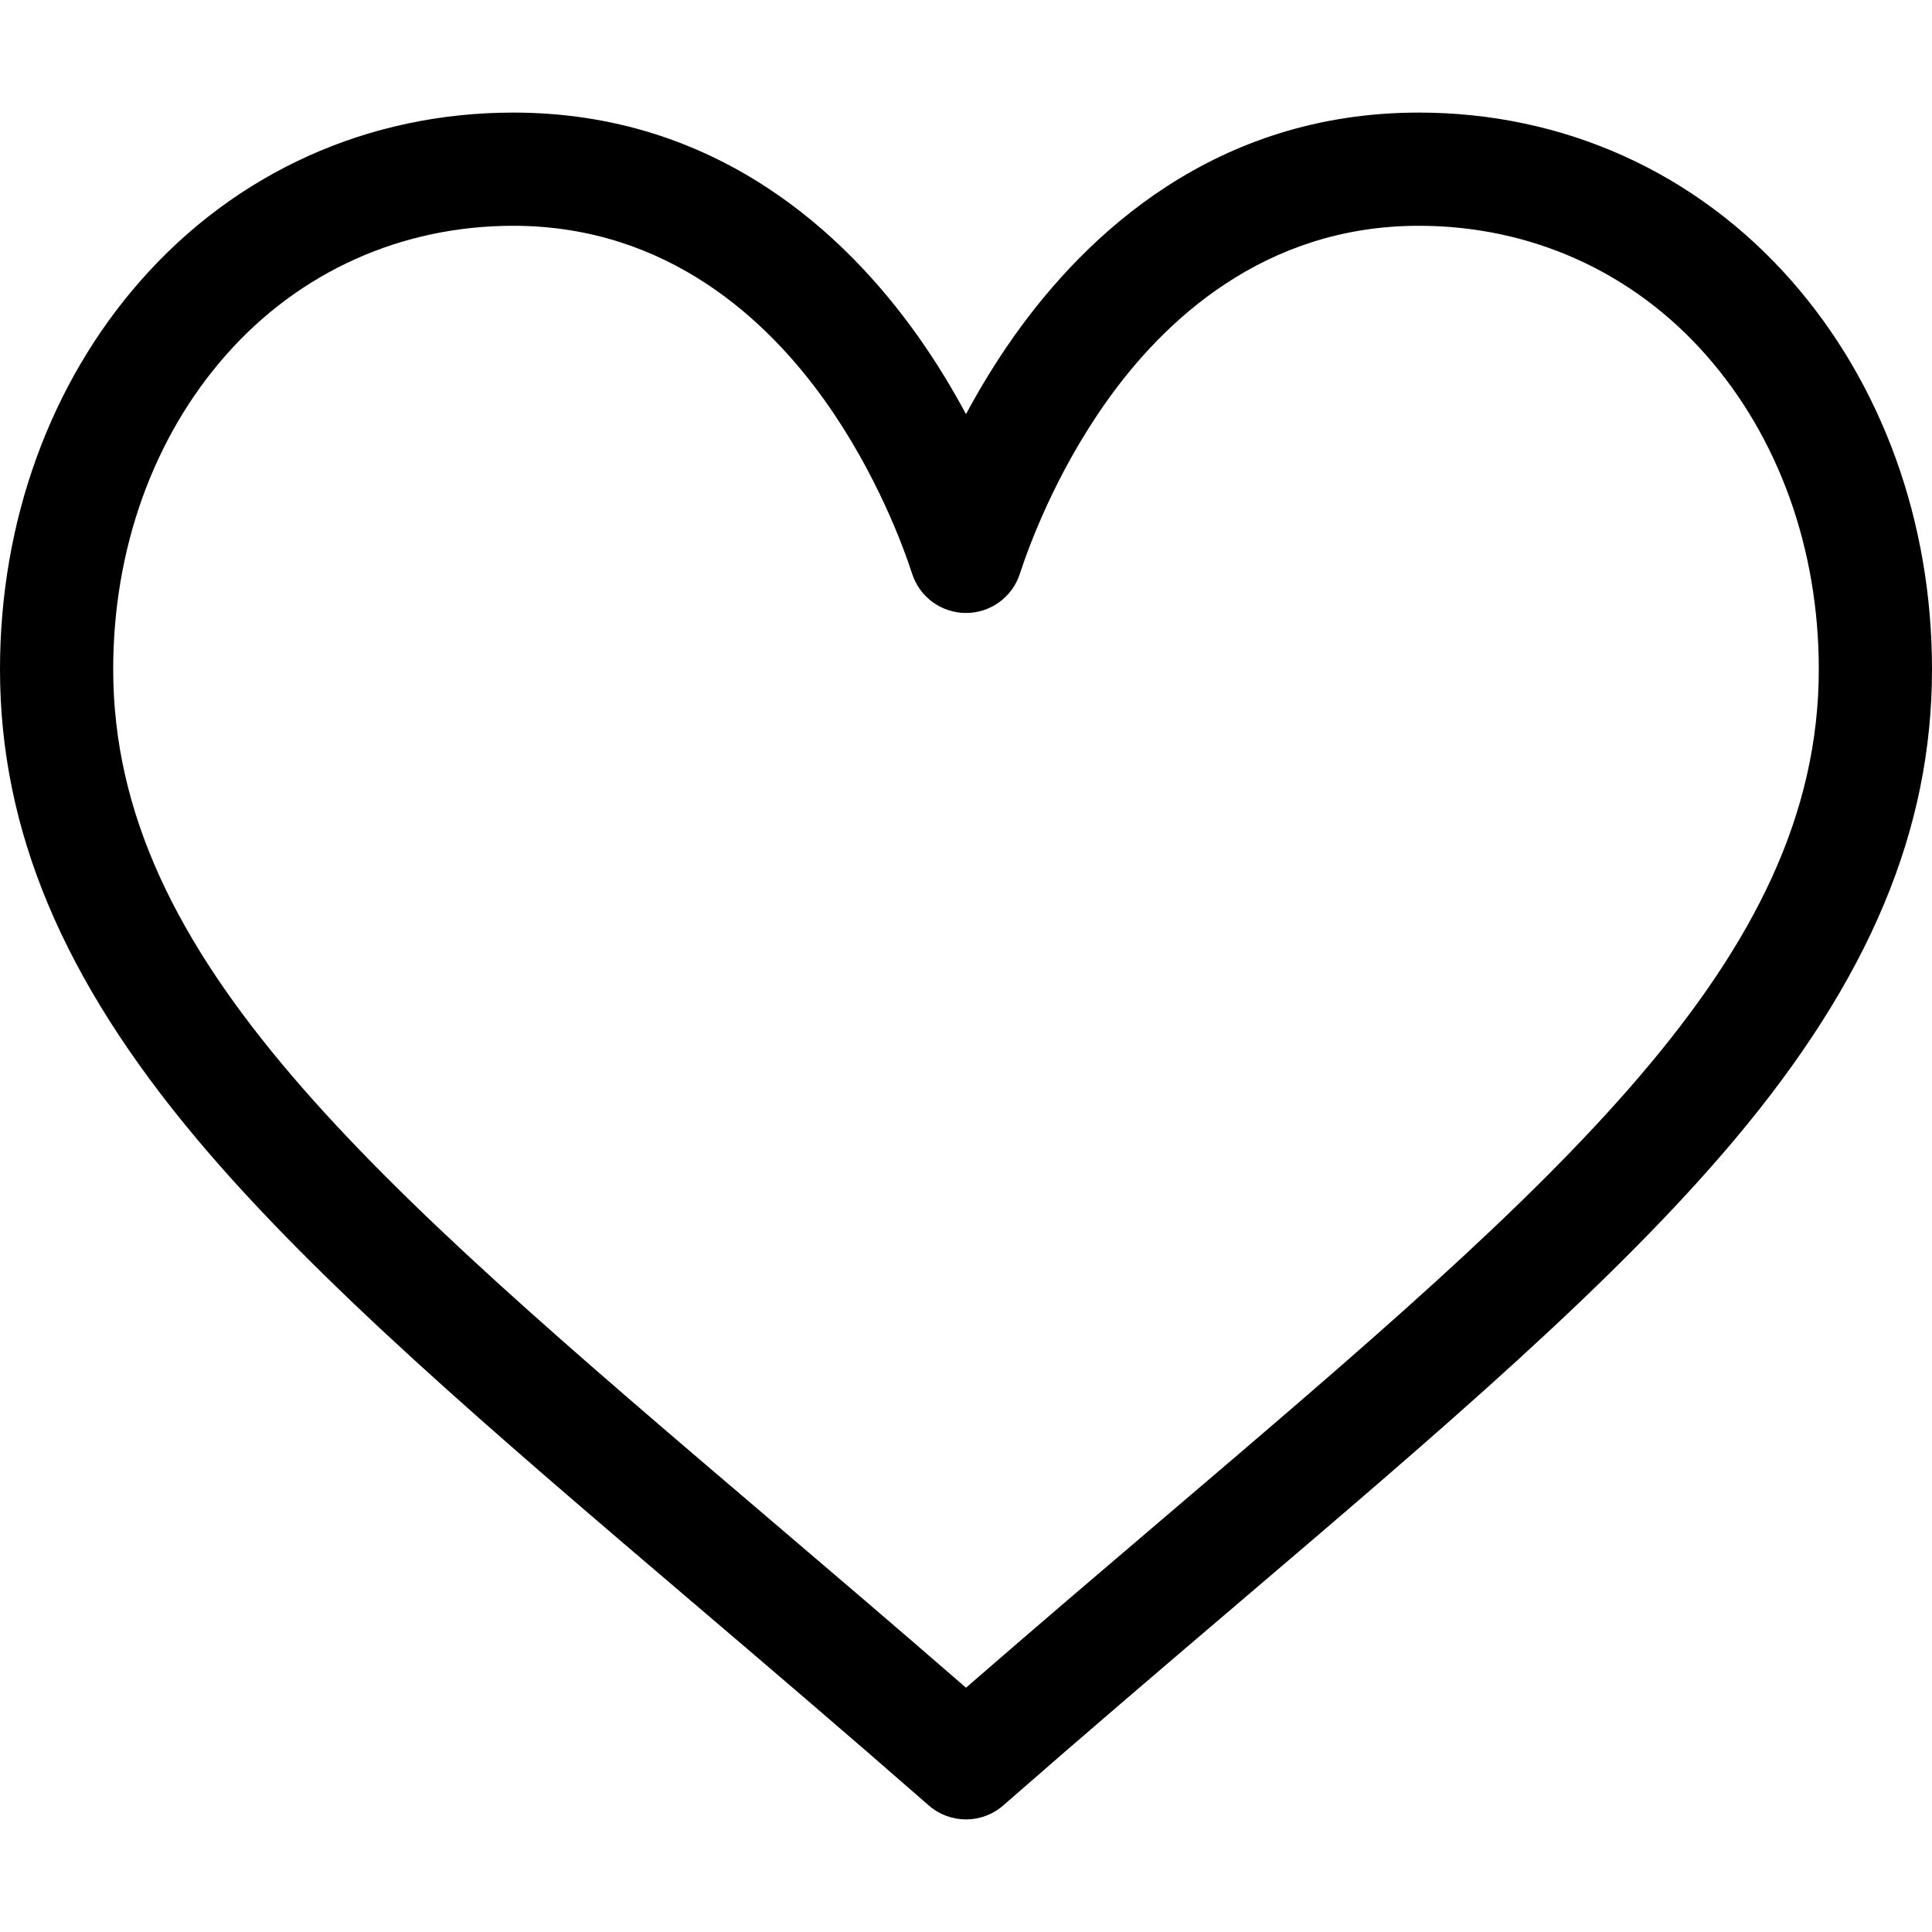
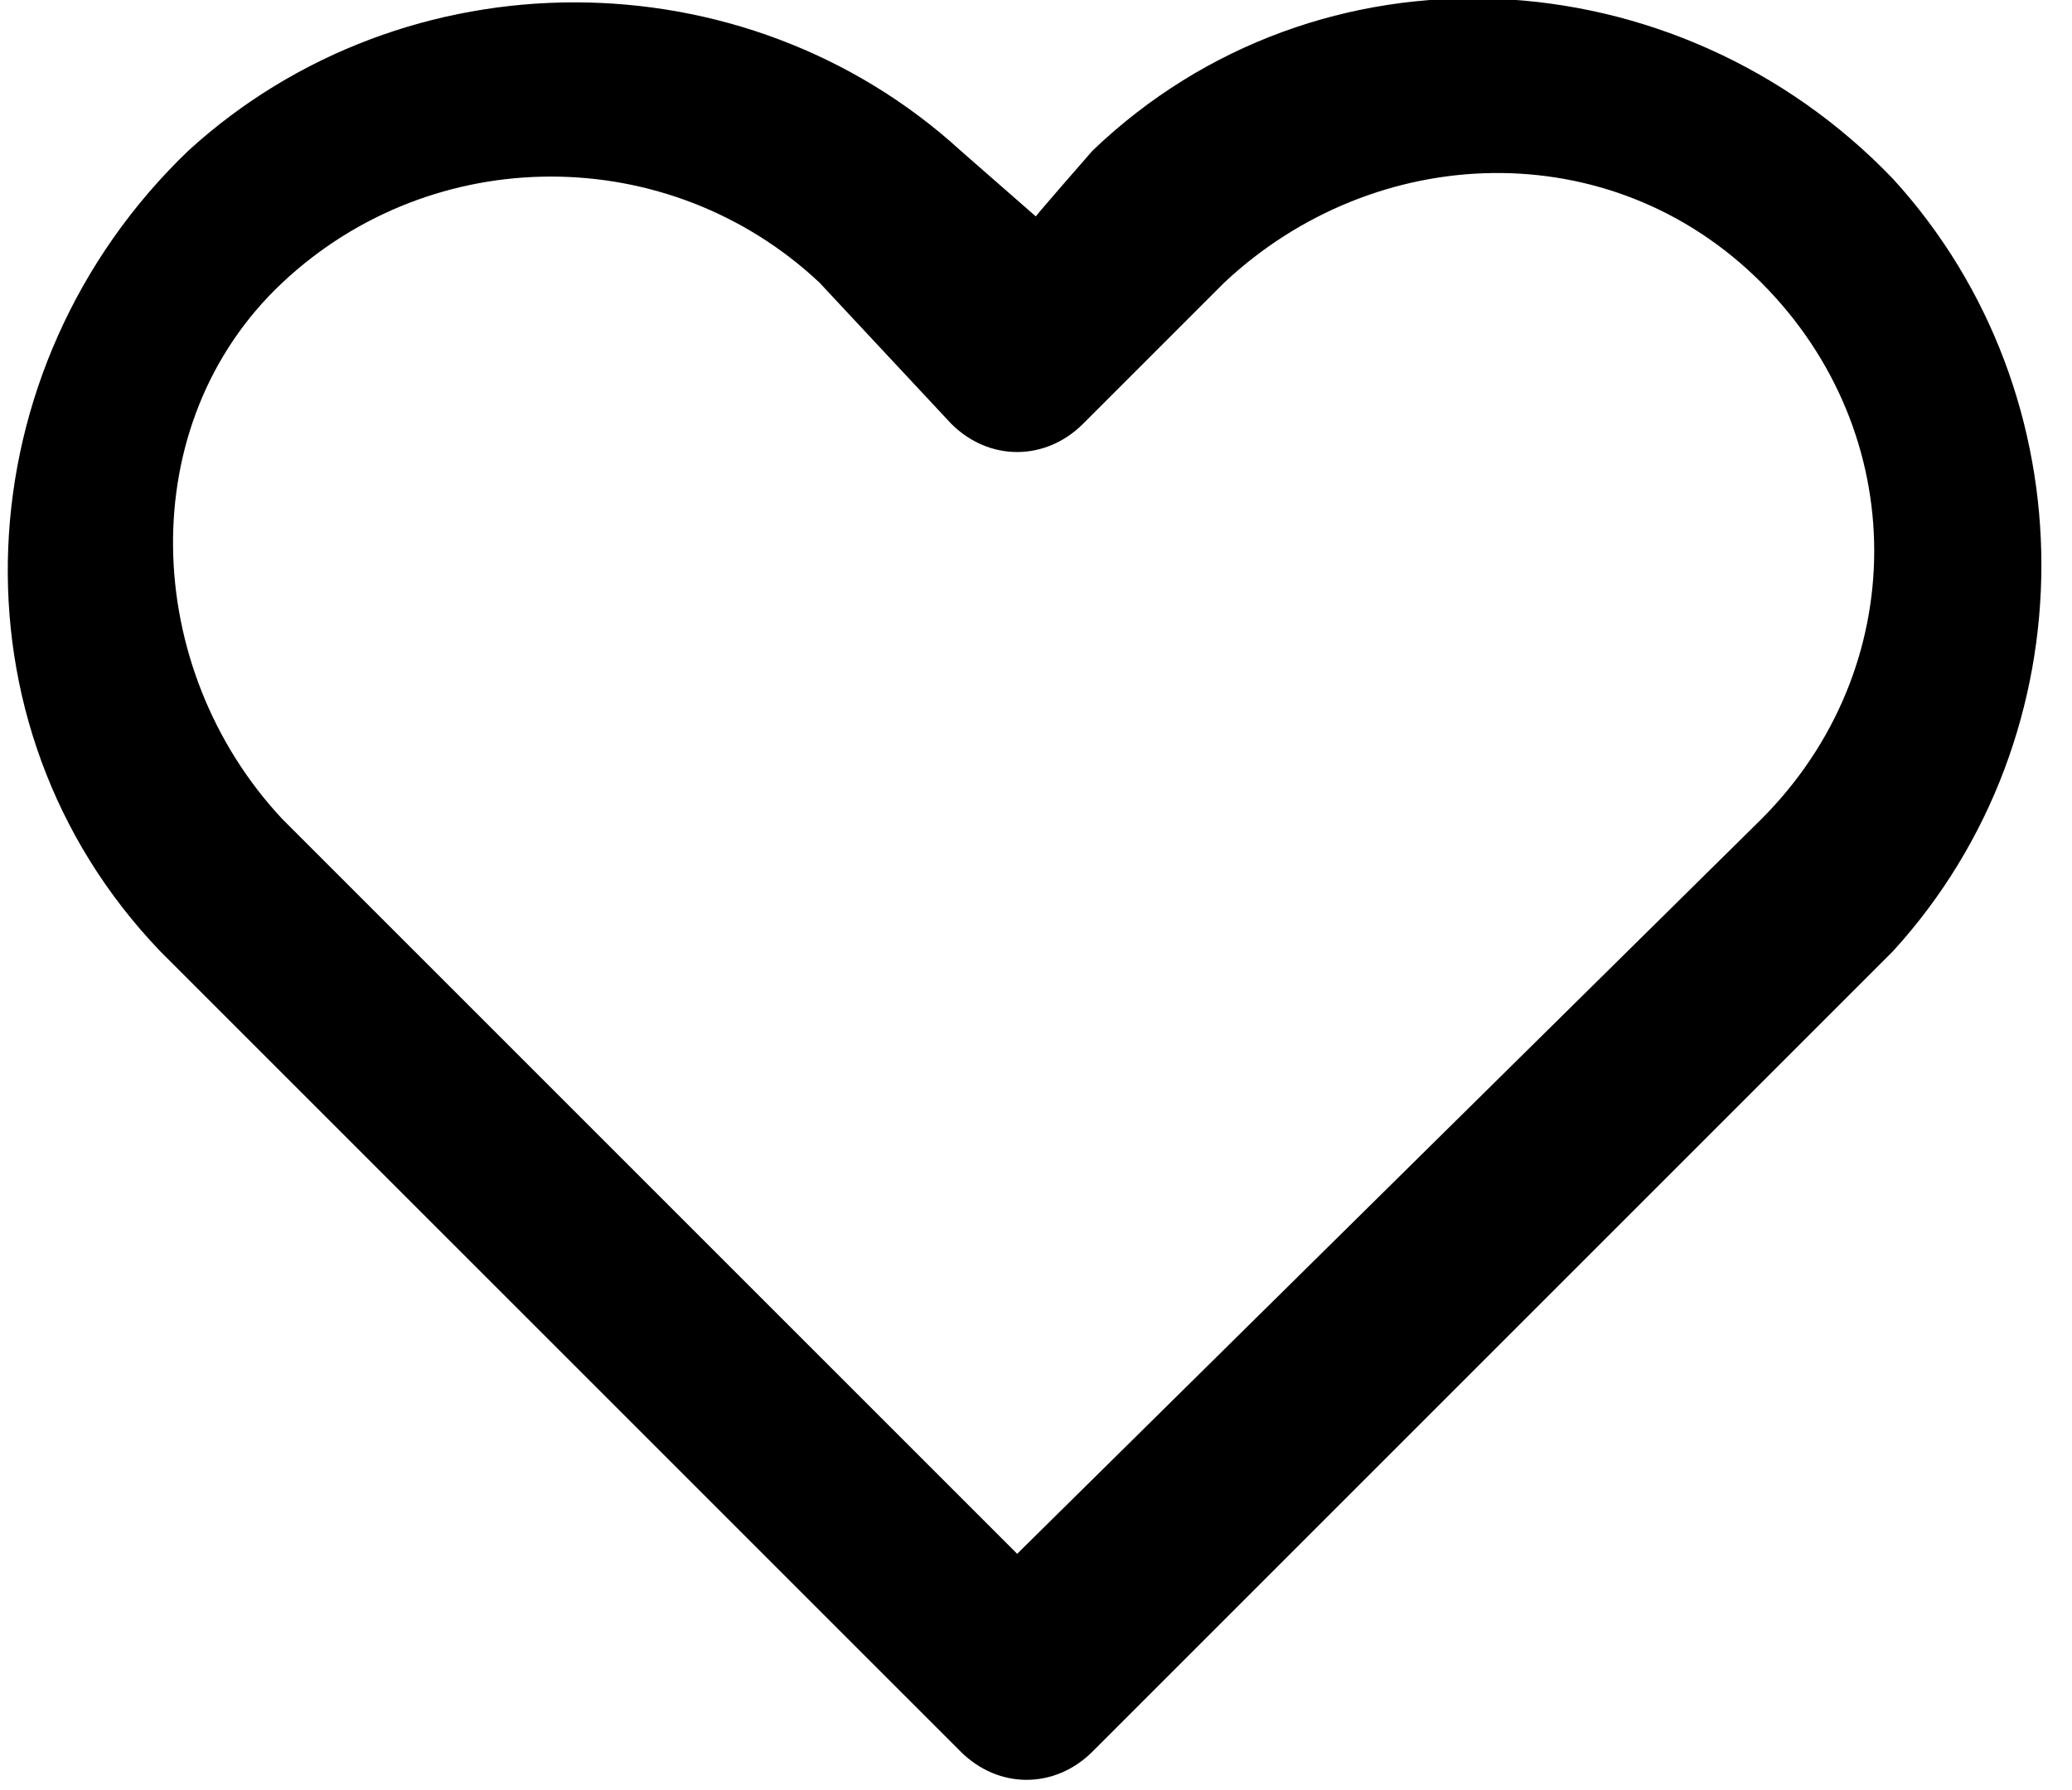
- <svg xmlns="http://www.w3.org/2000/svg" version="1.1" id="Capa_1" x="0px" y="0px" viewBox="0 0 512 512" style="enable-background:new 0 0 512 512;" xml:space="preserve">
-   <g>
-     <g>
-       <path d="M474.644,74.27C449.391,45.616,414.358,29.836,376,29.836c-53.948,0-88.103,32.22-107.255,59.25    c-4.969,7.014-9.196,14.047-12.745,20.665c-3.549-6.618-7.775-13.651-12.745-20.665c-19.152-27.03-53.307-59.25-107.255-59.25    c-38.358,0-73.391,15.781-98.645,44.435C13.267,101.605,0,138.213,0,177.351c0,42.603,16.633,82.228,52.345,124.7    c31.917,37.96,77.834,77.088,131.005,122.397c19.813,16.884,40.302,34.344,62.115,53.429l0.655,0.574    c2.828,2.476,6.354,3.713,9.88,3.713s7.052-1.238,9.88-3.713l0.655-0.574c21.813-19.085,42.302-36.544,62.118-53.431    c53.168-45.306,99.085-84.434,131.002-122.395C495.367,259.578,512,219.954,512,177.351    C512,138.213,498.733,101.605,474.644,74.27z M309.193,401.614c-17.08,14.554-34.658,29.533-53.193,45.646    c-18.534-16.111-36.113-31.091-53.196-45.648C98.745,312.939,30,254.358,30,177.351c0-31.83,10.605-61.394,29.862-83.245    C79.34,72.007,106.379,59.836,136,59.836c41.129,0,67.716,25.338,82.776,46.594c13.509,19.064,20.558,38.282,22.962,45.659    c2.011,6.175,7.768,10.354,14.262,10.354c6.494,0,12.251-4.179,14.262-10.354c2.404-7.377,9.453-26.595,22.962-45.66    c15.06-21.255,41.647-46.593,82.776-46.593c29.621,0,56.66,12.171,76.137,34.27C471.395,115.957,482,145.521,482,177.351    C482,254.358,413.255,312.939,309.193,401.614z" />
-     </g>
-   </g>
-   <g>
- </g>
-   <g>
- </g>
-   <g>
- </g>
-   <g>
- </g>
-   <g>
- </g>
-   <g>
- </g>
-   <g>
- </g>
-   <g>
- </g>
-   <g>
- </g>
-   <g>
- </g>
-   <g>
- </g>
-   <g>
- </g>
-   <g>
- </g>
-   <g>
- </g>
-   <g>
- </g>
+ <svg xmlns="http://www.w3.org/2000/svg" version="1.1" id="Слой_1" x="0px" y="0px" viewBox="0 0 22 19" style="enable-background:new 0 0 22 19;" xml:space="preserve">
+   <path d="M11.6,1.6c2.4-2.3,6.2-2.1,8.5,0.3c2.1,2.3,2.1,5.9,0,8.2l-8.5,8.5c-0.4,0.4-1,0.4-1.4,0c0,0,0,0,0,0l-8.5-8.5  c-2.3-2.4-2.1-6.2,0.3-8.5c2.3-2.1,5.9-2.1,8.2,0l0.8,0.7C10.9,2.4,11.6,1.6,11.6,1.6z M18.7,8.7c1.6-1.6,1.6-4.1,0-5.7  S14.6,1.5,13,3l-1.5,1.5c-0.4,0.4-1,0.4-1.4,0c0,0,0,0,0,0L8.7,3C7.1,1.5,4.6,1.5,3,3S1.5,7.1,3,8.7l7.8,7.8L18.7,8.7z" />
</svg>
